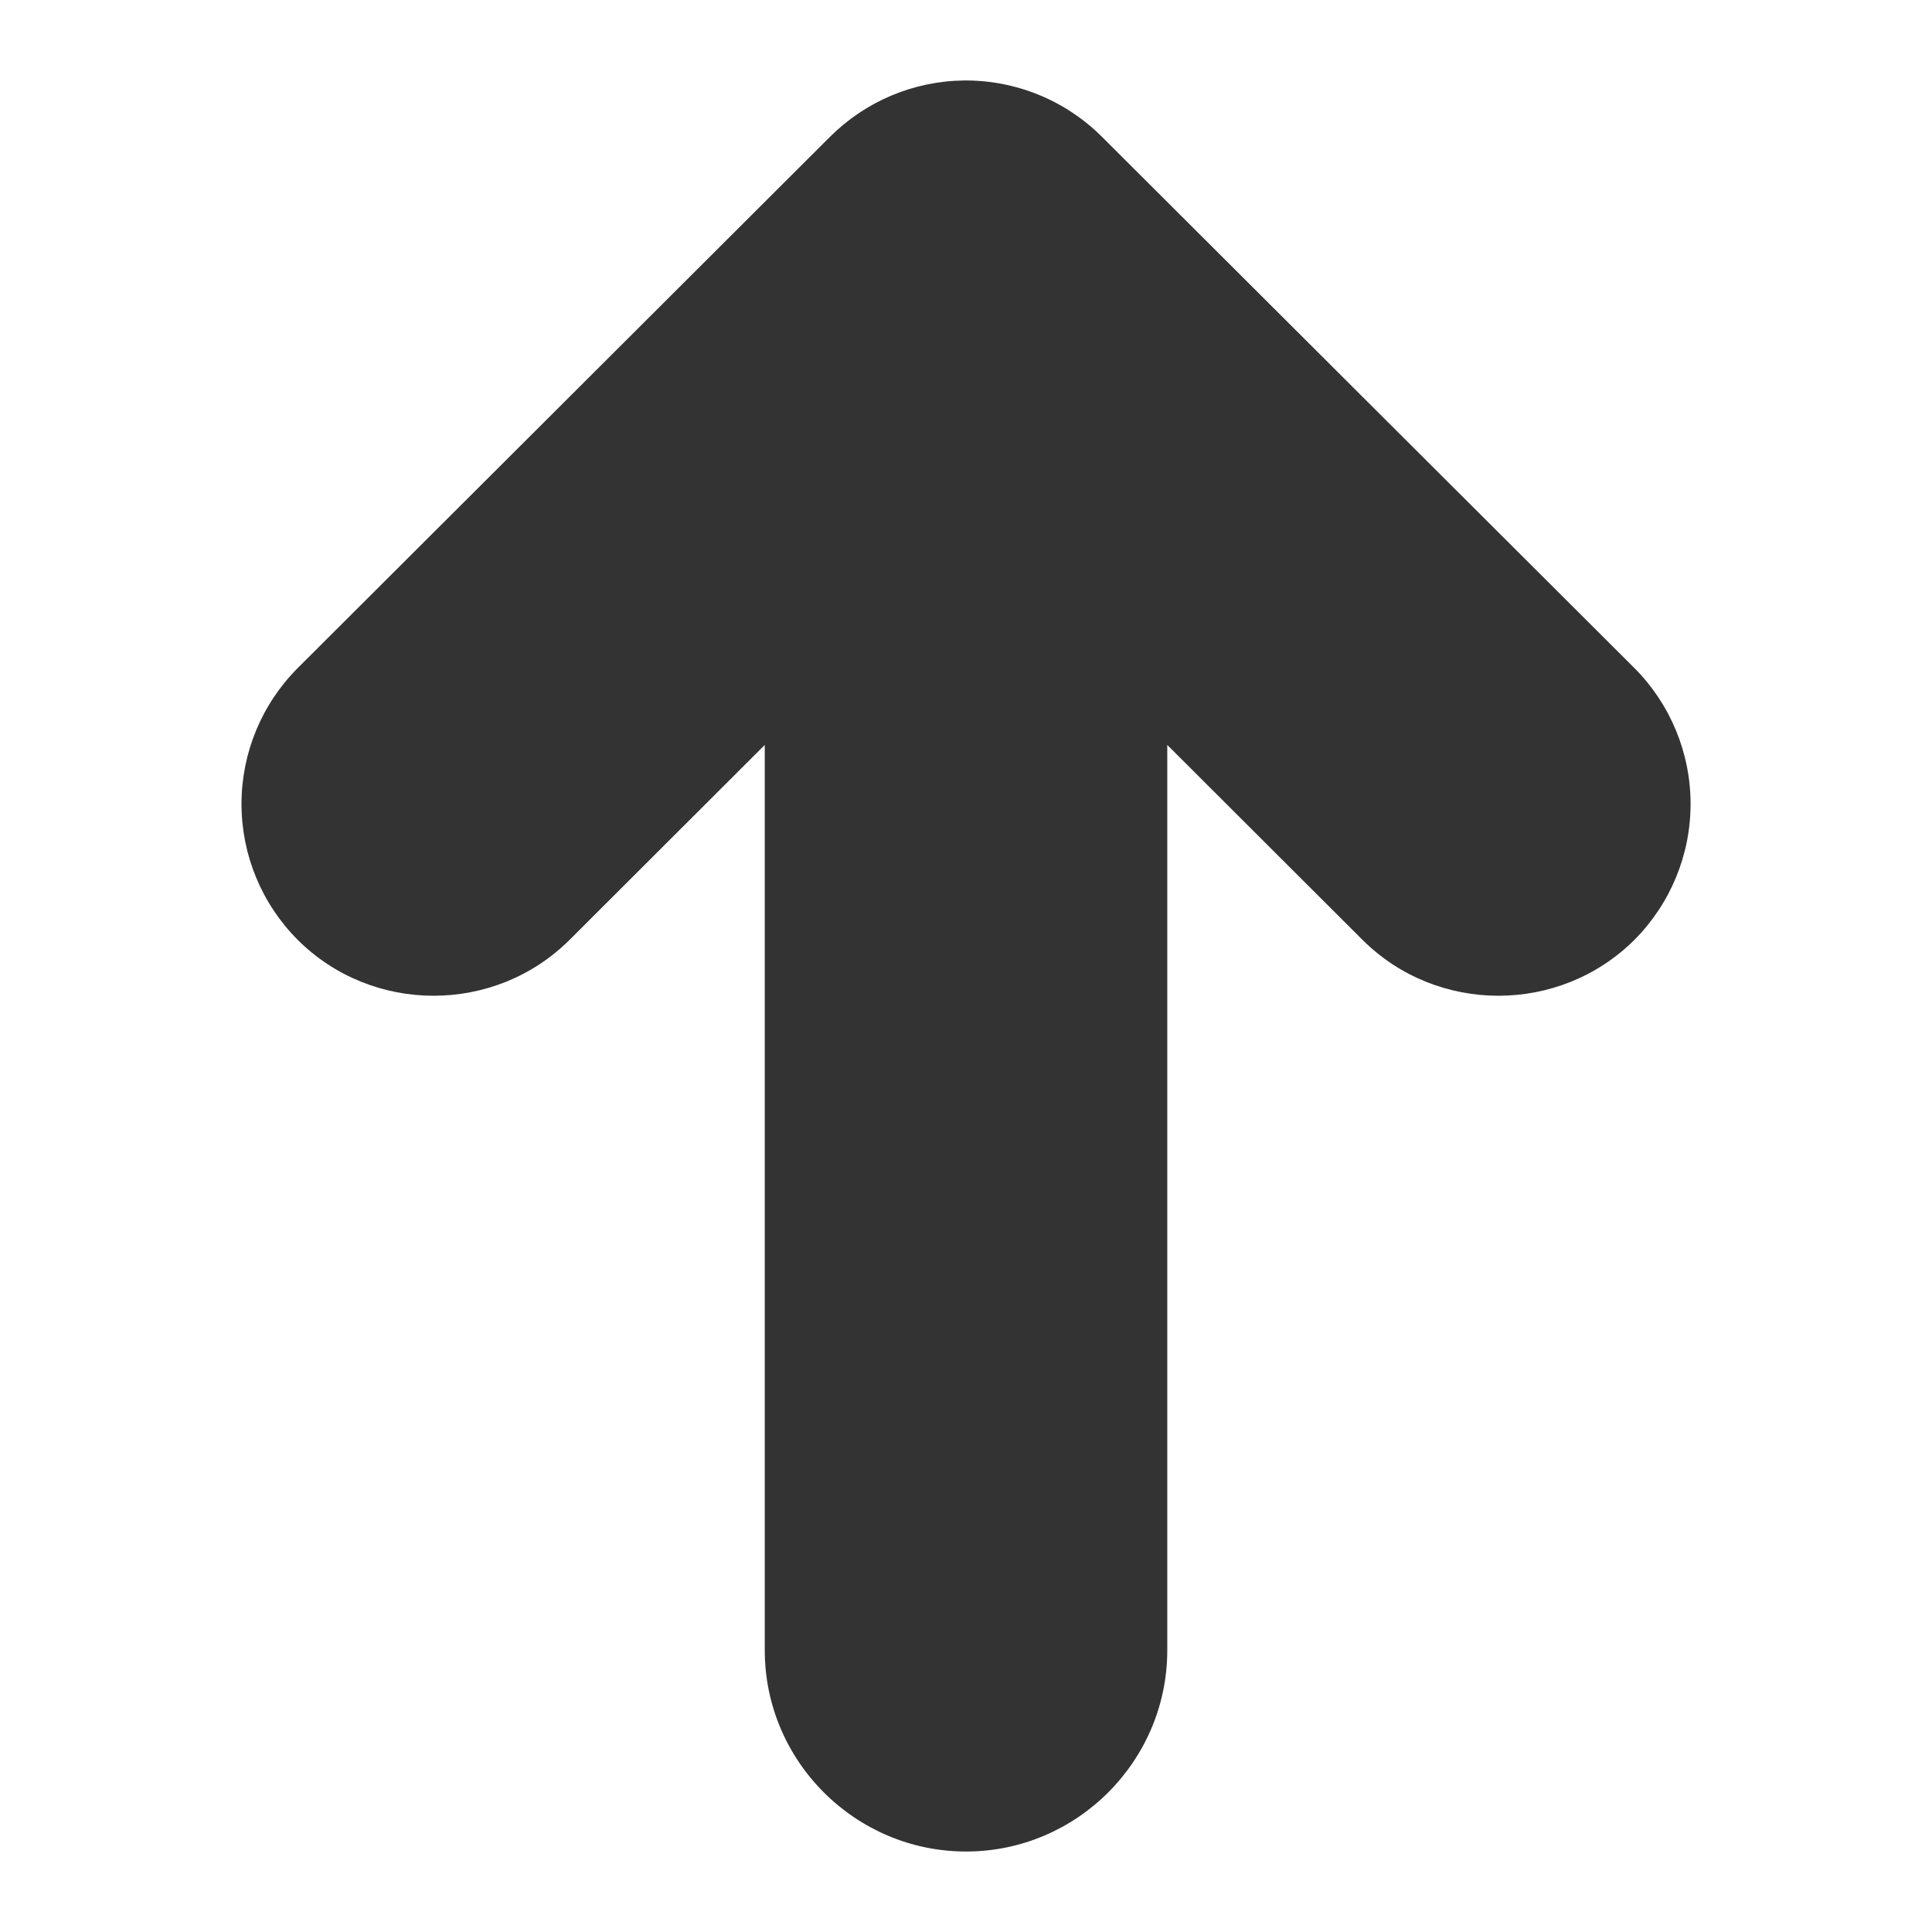
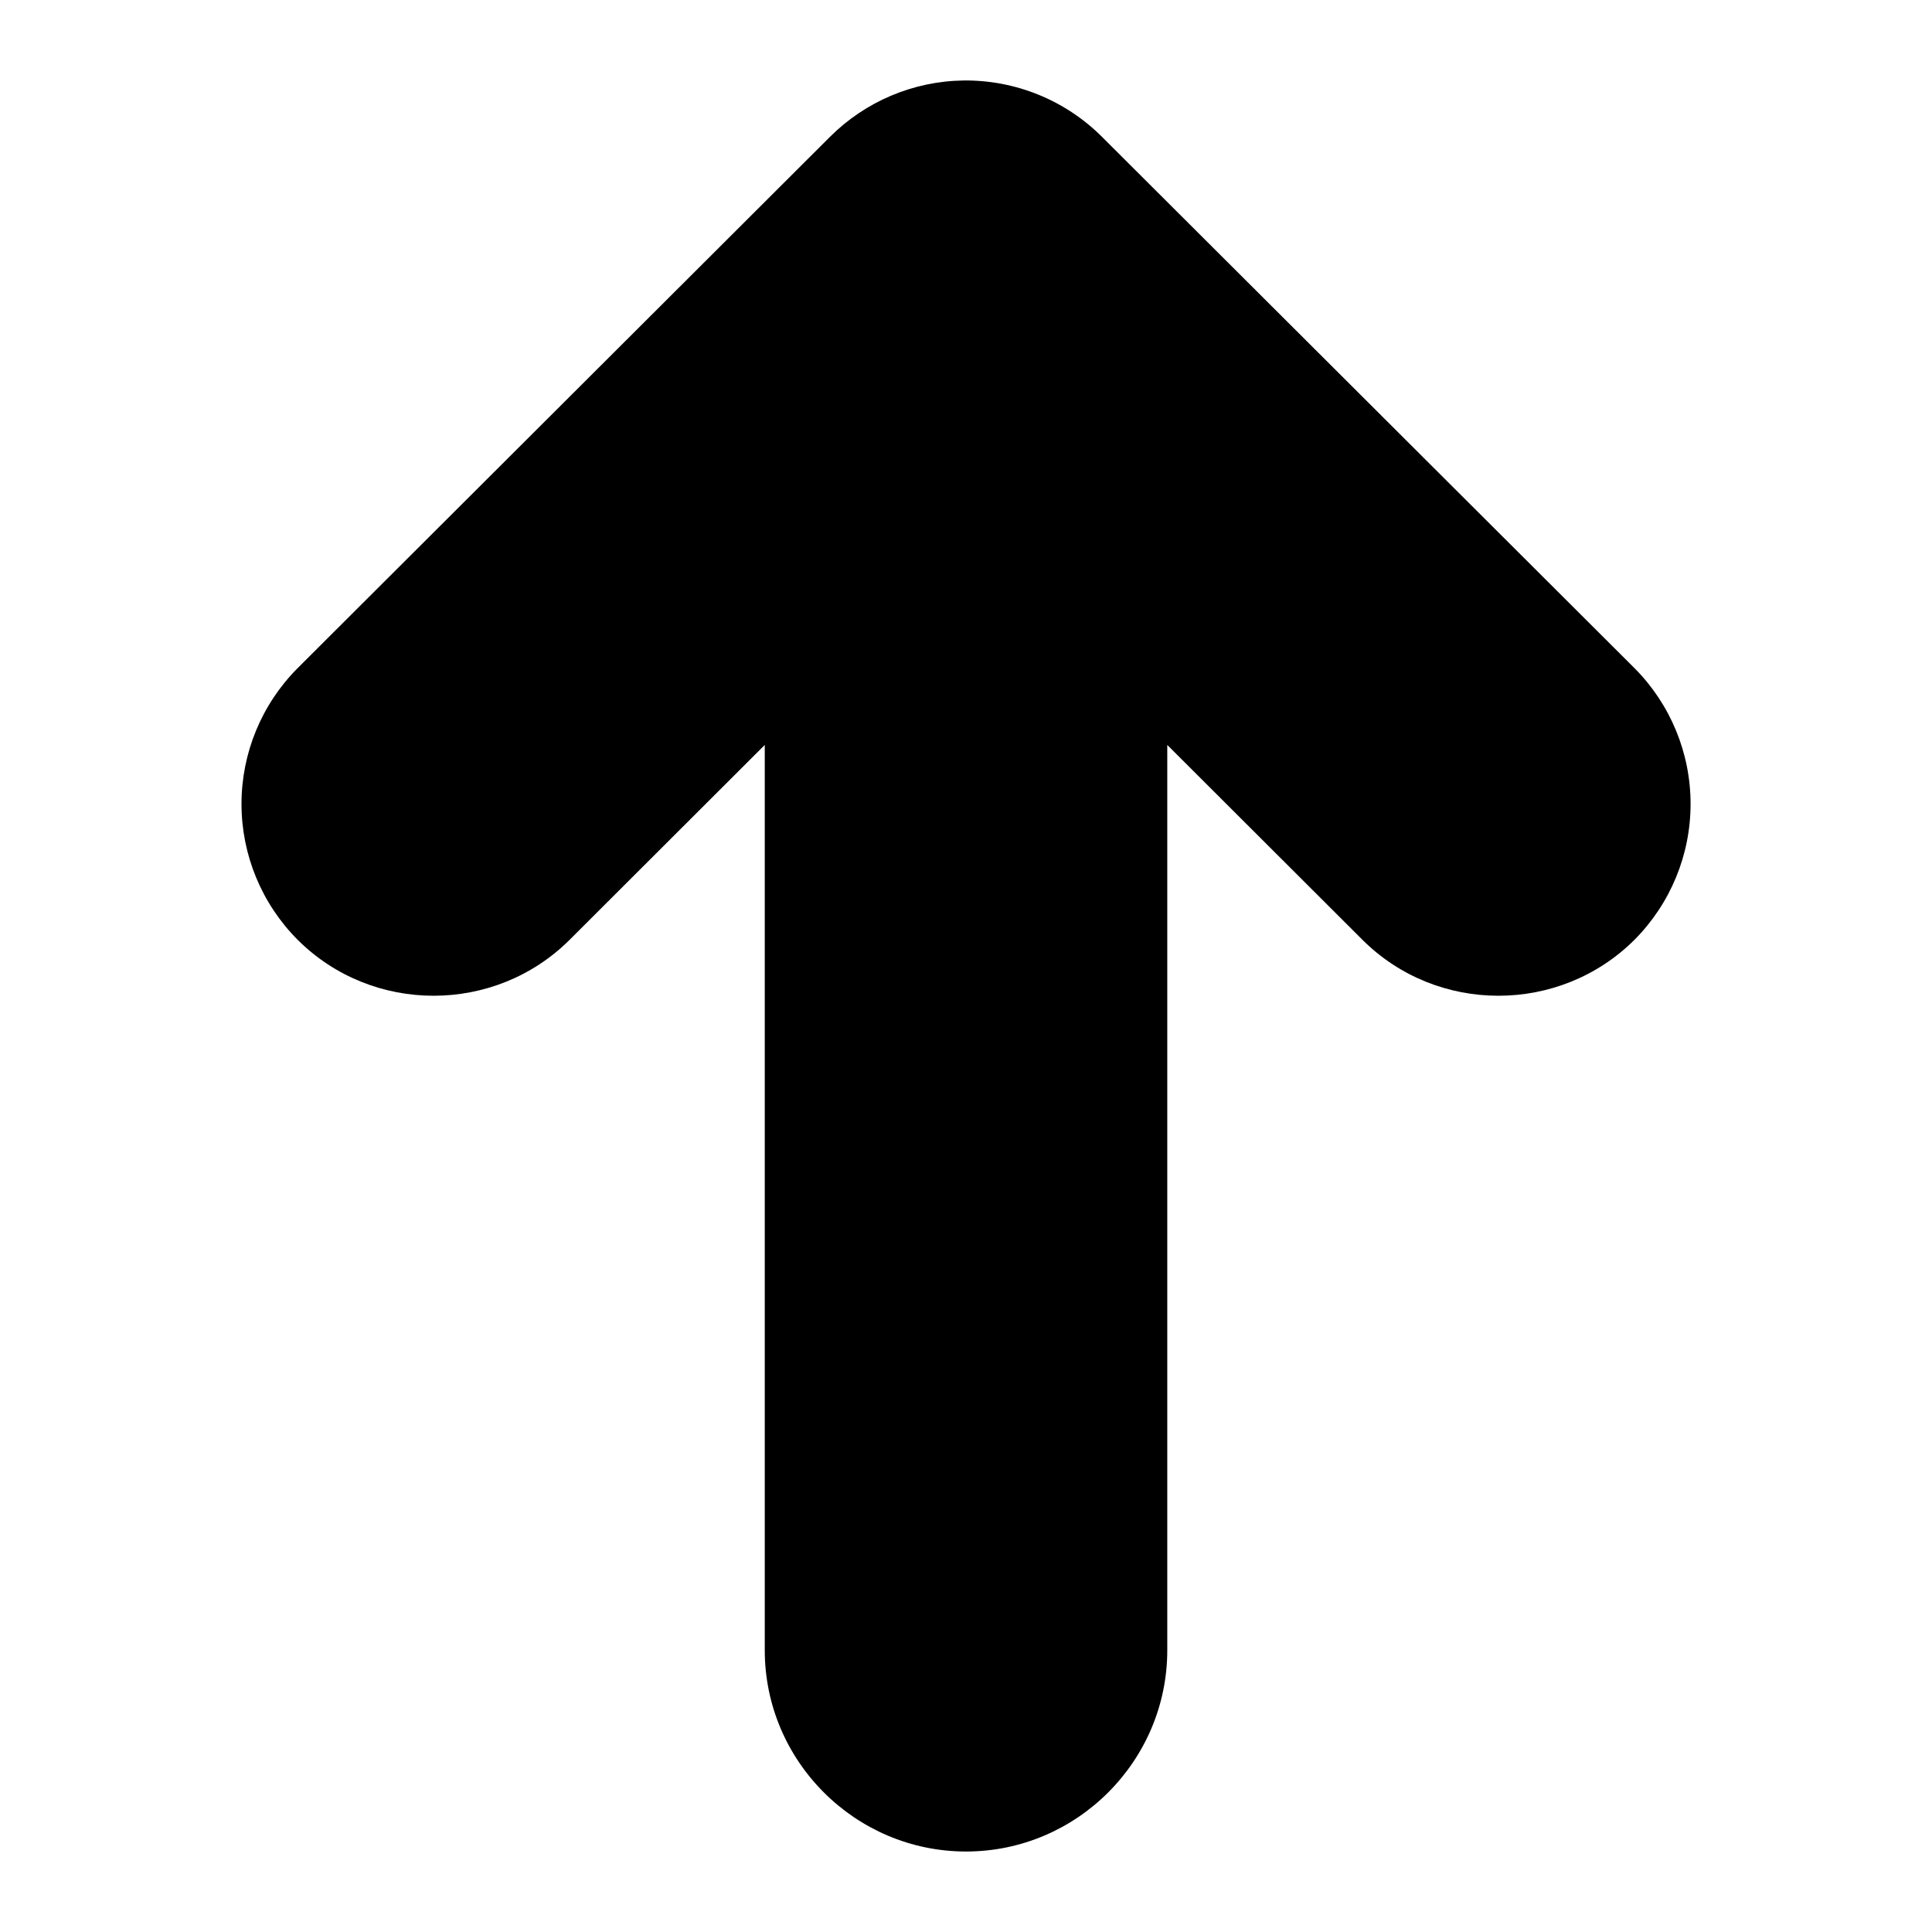
<svg xmlns="http://www.w3.org/2000/svg" width="50" height="50" viewBox="0 0 50 50" fill="none">
-   <path d="M24.934 2.083C23.637 2.101 22.399 2.624 21.481 3.54L7.702 17.292C6.772 18.225 6.25 19.489 6.25 20.806C6.25 22.124 6.772 23.387 7.702 24.321C9.637 26.253 12.806 26.253 14.743 24.321L19.792 19.279V42.708C19.792 45.576 22.133 47.917 25.001 47.917C27.868 47.917 30.209 45.576 30.209 42.708V19.279L35.259 24.321C37.194 26.253 40.363 26.253 42.301 24.321C43.23 23.387 43.752 22.124 43.752 20.806C43.752 19.489 43.23 18.225 42.301 17.292L28.518 3.54C28.048 3.071 27.489 2.7 26.874 2.45C26.258 2.2 25.598 2.075 24.934 2.083Z" fill="#333333" />
+   <path d="M24.934 2.083C23.637 2.101 22.399 2.624 21.481 3.54L7.702 17.292C6.772 18.225 6.25 19.489 6.25 20.806C6.25 22.124 6.772 23.387 7.702 24.321C9.637 26.253 12.806 26.253 14.743 24.321L19.792 19.279V42.708C19.792 45.576 22.133 47.917 25.001 47.917C27.868 47.917 30.209 45.576 30.209 42.708V19.279L35.259 24.321C37.194 26.253 40.363 26.253 42.301 24.321C43.23 23.387 43.752 22.124 43.752 20.806C43.752 19.489 43.23 18.225 42.301 17.292L28.518 3.54C28.048 3.071 27.489 2.7 26.874 2.45C26.258 2.2 25.598 2.075 24.934 2.083Z" fill="black" />
</svg>
